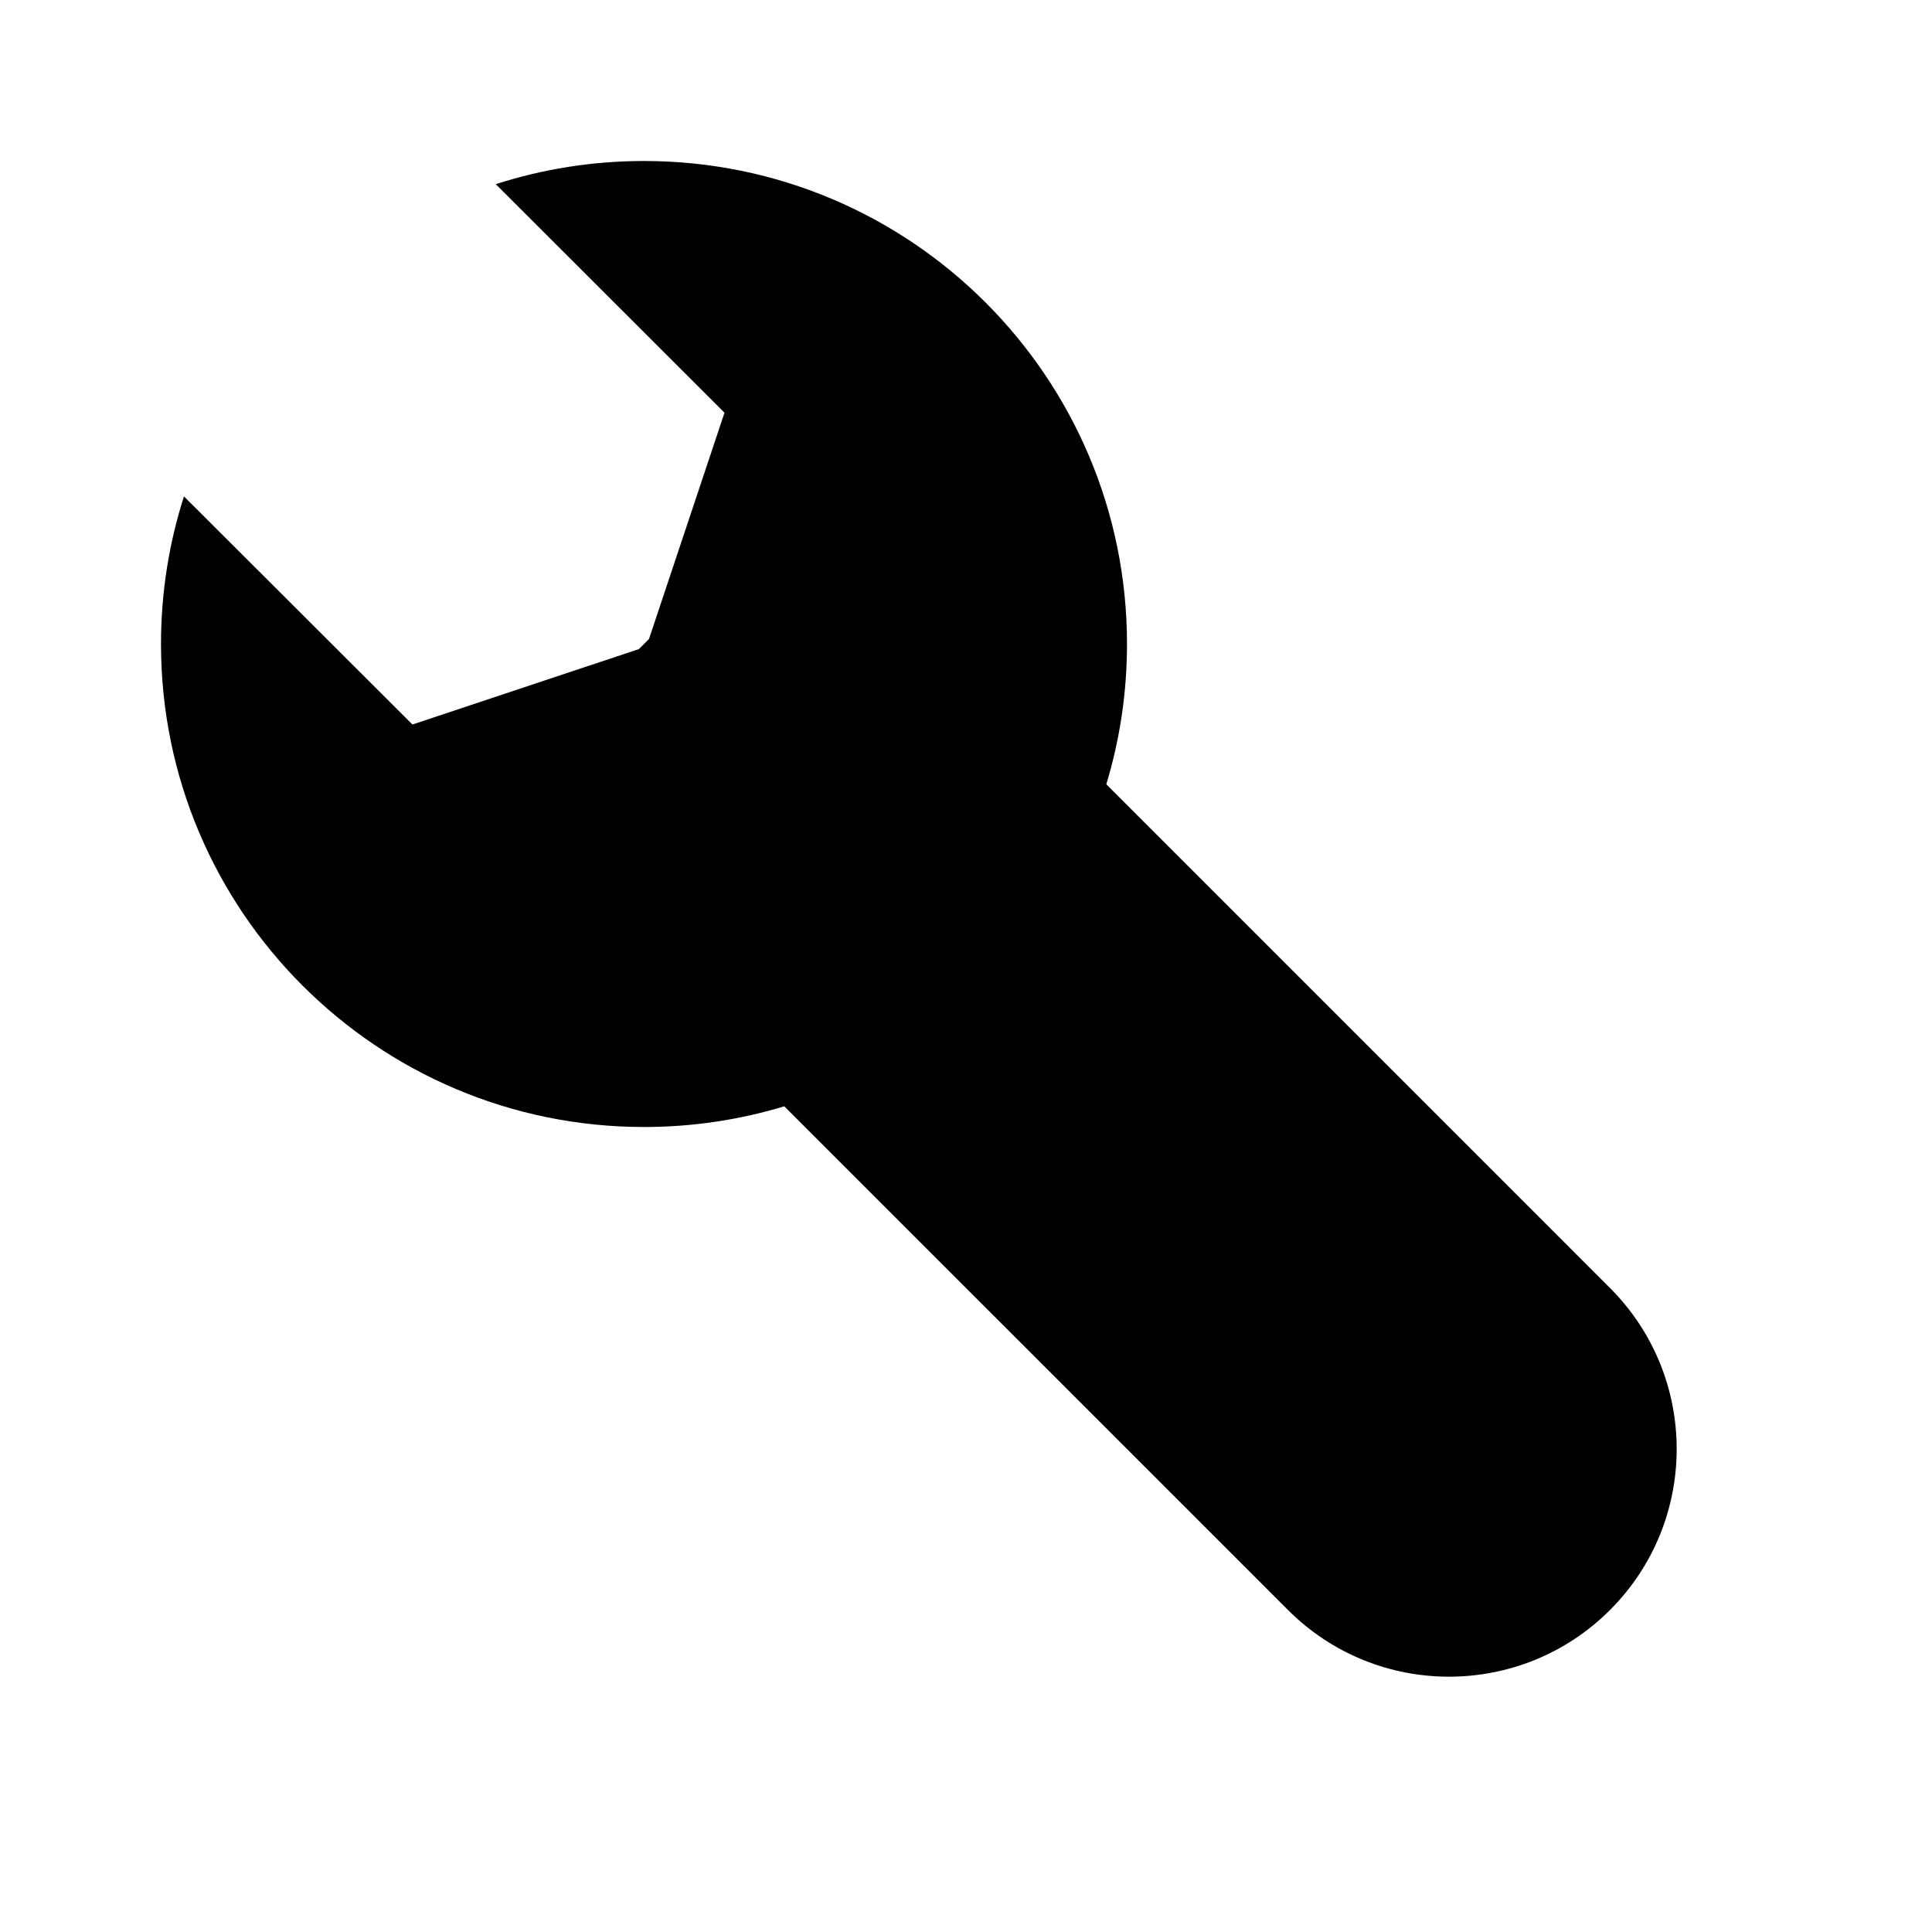
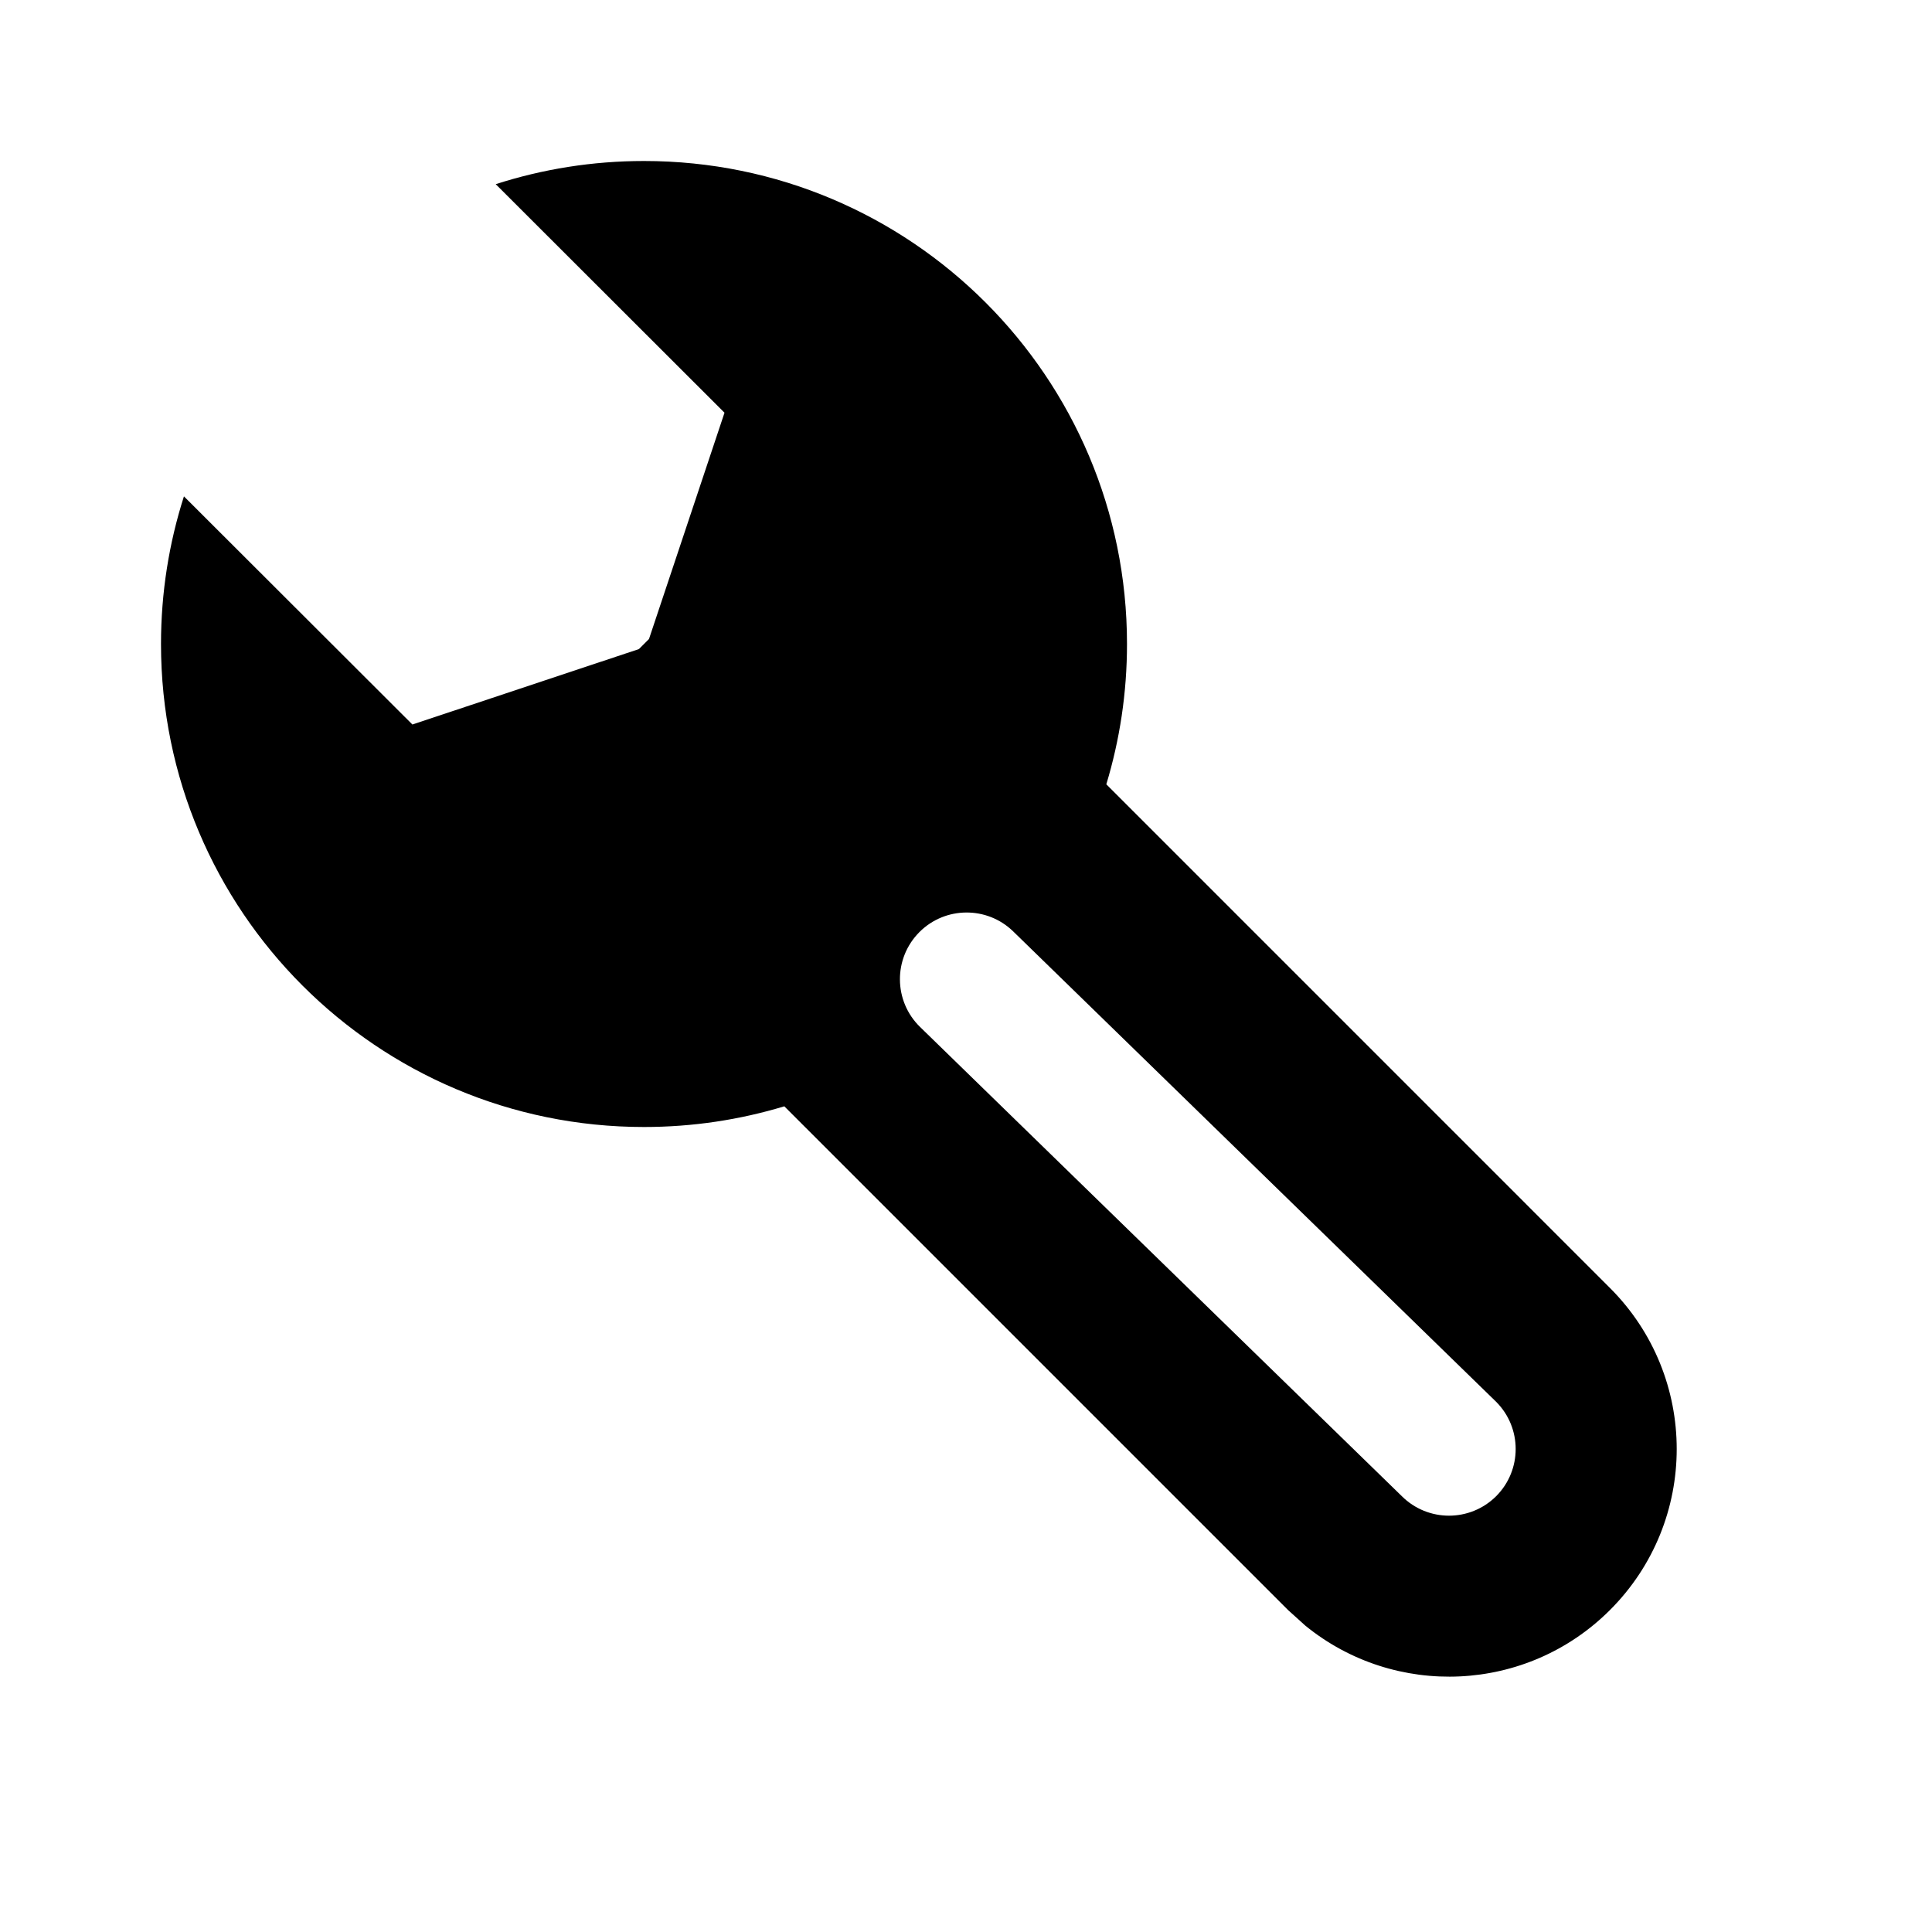
- <svg xmlns="http://www.w3.org/2000/svg" width="512px" height="512px" viewBox="0 0 512 512" version="1.1">
-   <g id="Page-1" stroke="none" stroke-width="1" fill="none" fill-rule="evenodd">
-     <g id="Combined-Shape" fill="#000000" transform="translate(42.66667, 42.66667)">
-       <path d="M128,7.10542736e-15 C198.692,7.10542736e-15 256,57.308 256,128 C256,140.931 254.082,153.414 250.516,165.181 L384,298.667 C407.564,322.231 407.564,360.436 384,384 C360.436,407.564 322.231,407.564 298.667,384 L165.181,250.516 C153.414,254.082 140.931,256 128,256 C57.308,256 7.10542736e-15,198.692 7.10542736e-15,128 C7.10542736e-15,114.358 2.134,101.214 6.087,88.885 L66.635,149.333 L126.649,129.346 L129.329,126.666 L149.333,66.708 L88.715,6.142 C101.093,2.154 114.295,7.10542736e-15 128,7.10542736e-15 Z" />
-     </g>
-   </g>
+ <svg xmlns="http://www.w3.org/2000/svg" width="24" height="24" viewBox="0 0 24 24" fill="none">
+   <path d="M8 2C11.314 2 14 4.686 14 8C14 8.606 13.91 9.192 13.743 9.743L20 16C21.105 17.105 21.105 18.895 20 20C18.965 21.035 17.326 21.1 16.215 20.194L16 20L9.743 13.743C9.192 13.91 8.606 14 8 14C4.686 14 2 11.314 2 8C2 7.361 2.1 6.744 2.285 6.166L5.123 9L7.937 8.063L8.062 7.938L9 5.127L6.158 2.288C6.738 2.101 7.358 2 8 2ZM12.586 11.57C12.261 11.254 11.742 11.258 11.422 11.578C11.095 11.905 11.099 12.436 11.43 12.758L17.414 18.586C17.738 18.909 18.262 18.909 18.586 18.586C18.909 18.262 18.909 17.738 18.586 17.414L12.586 11.57Z" fill="black" />
</svg>
